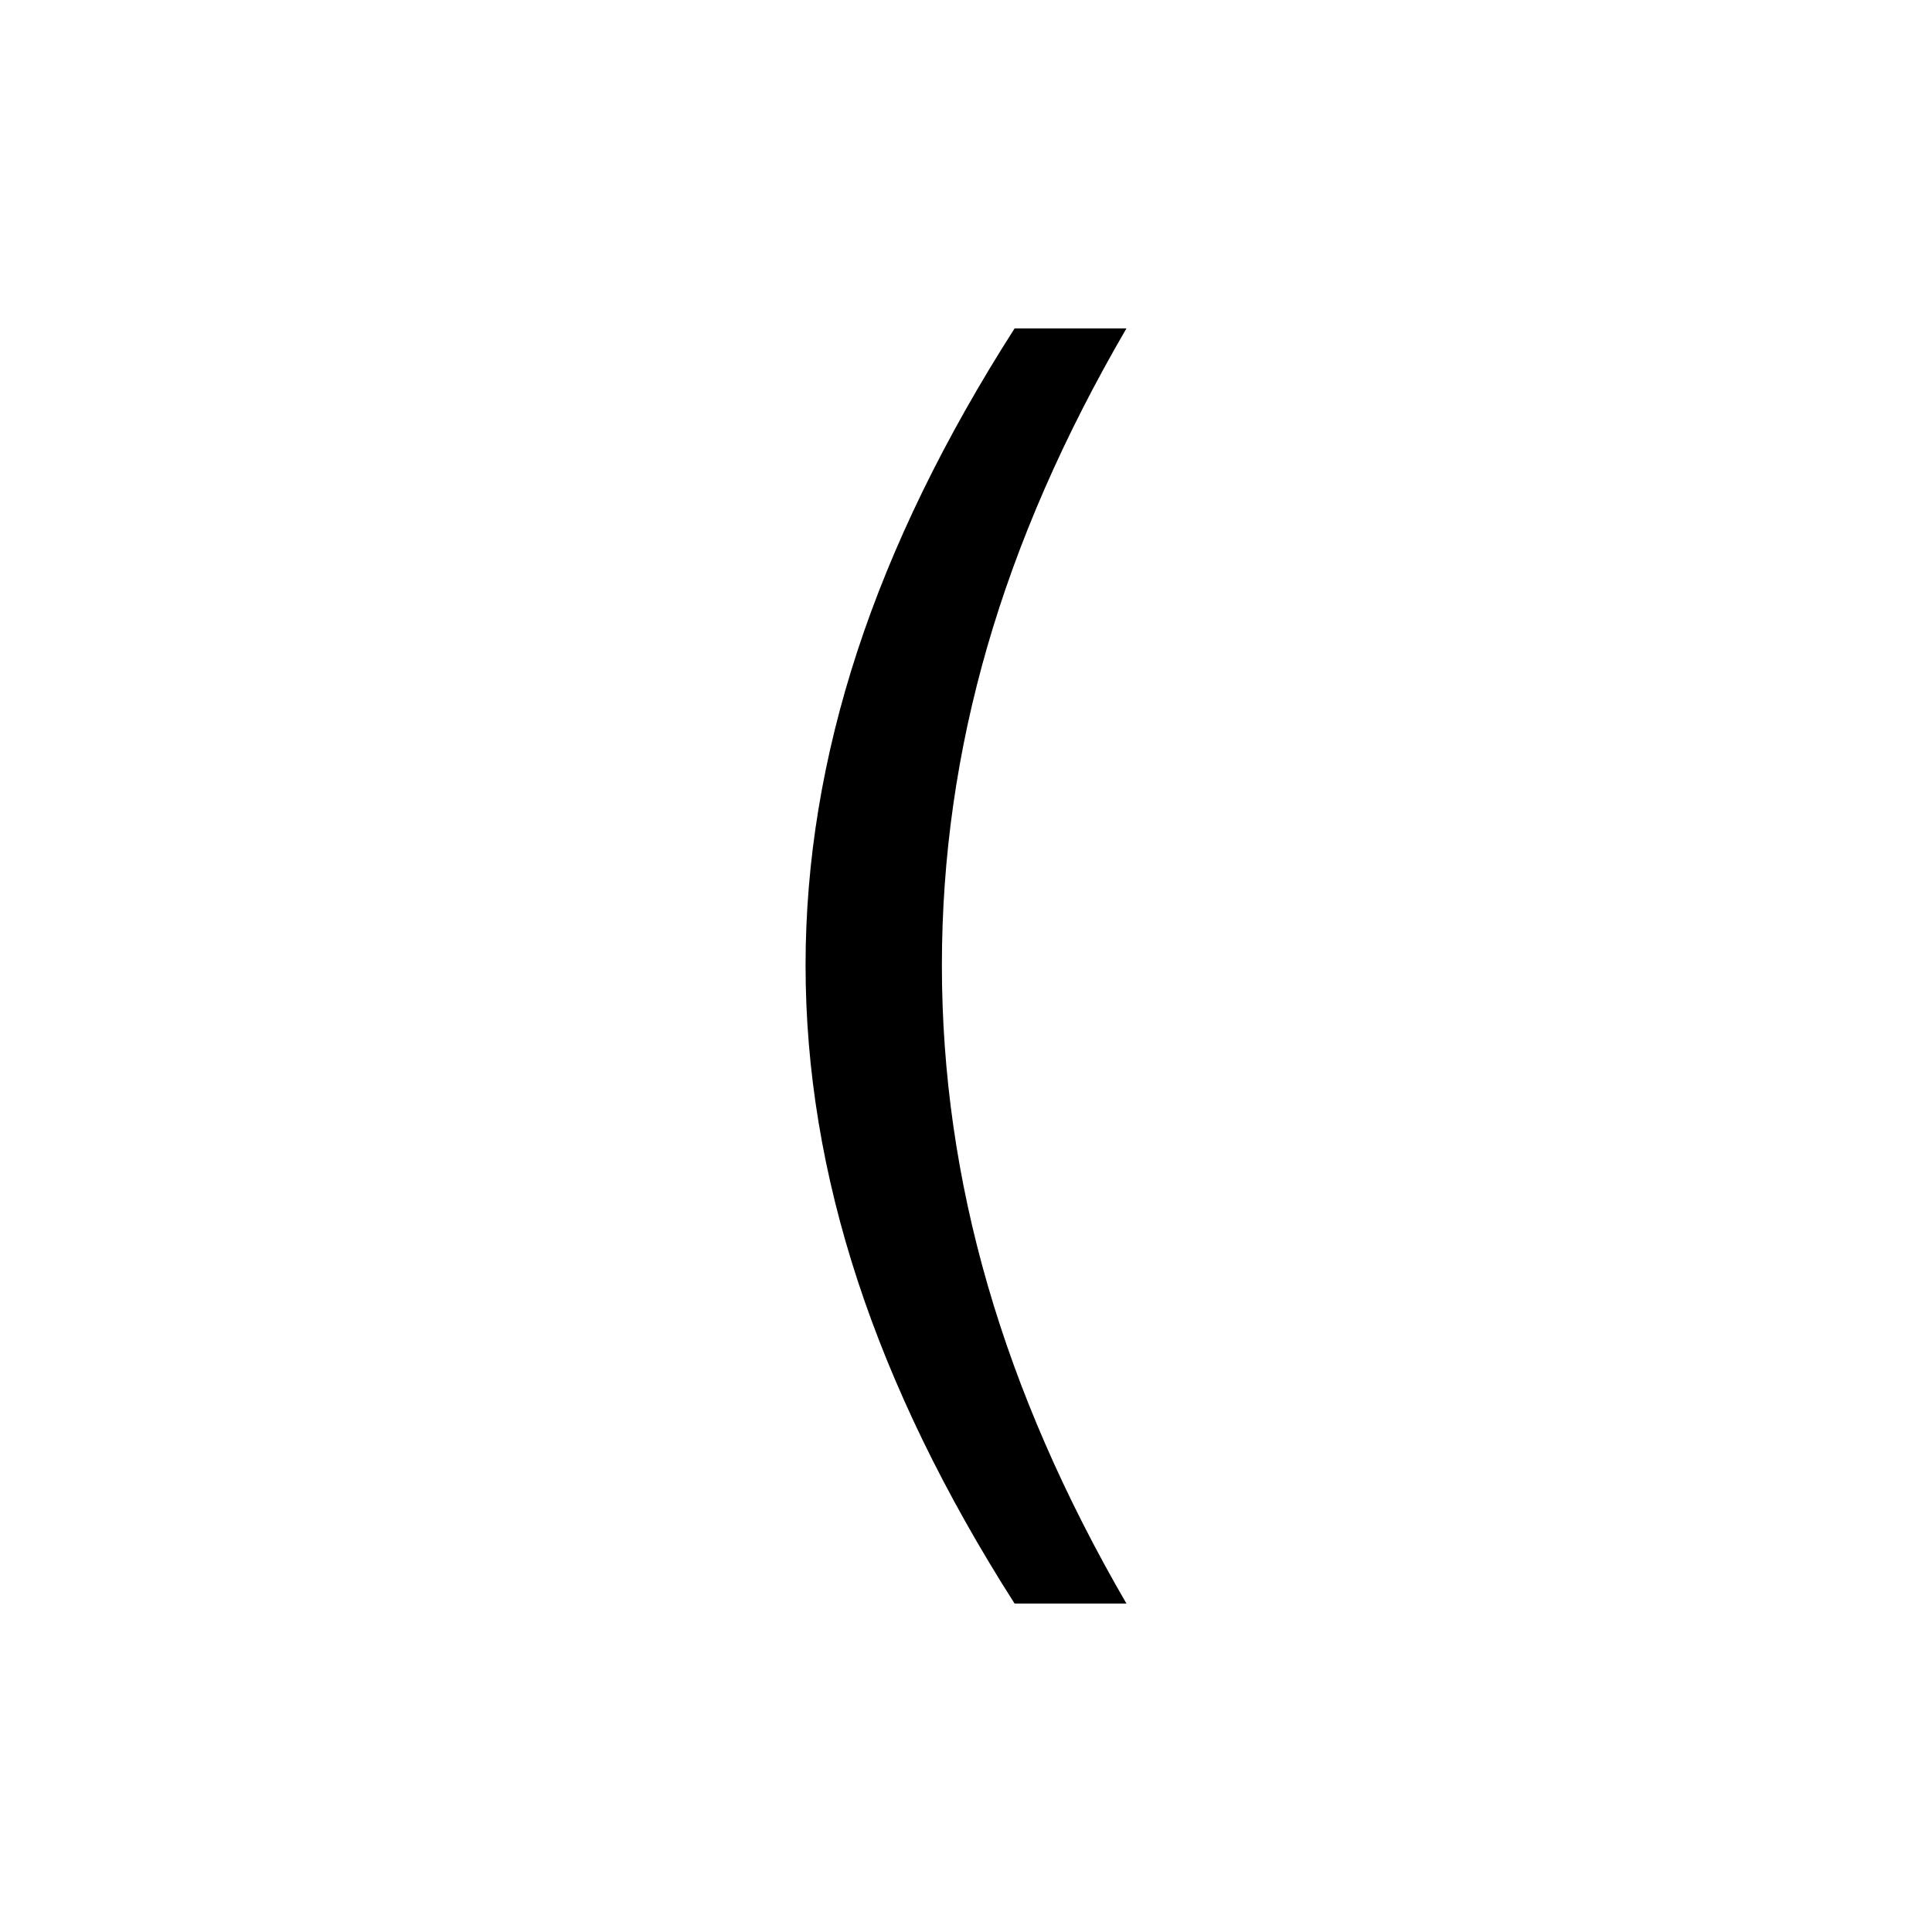
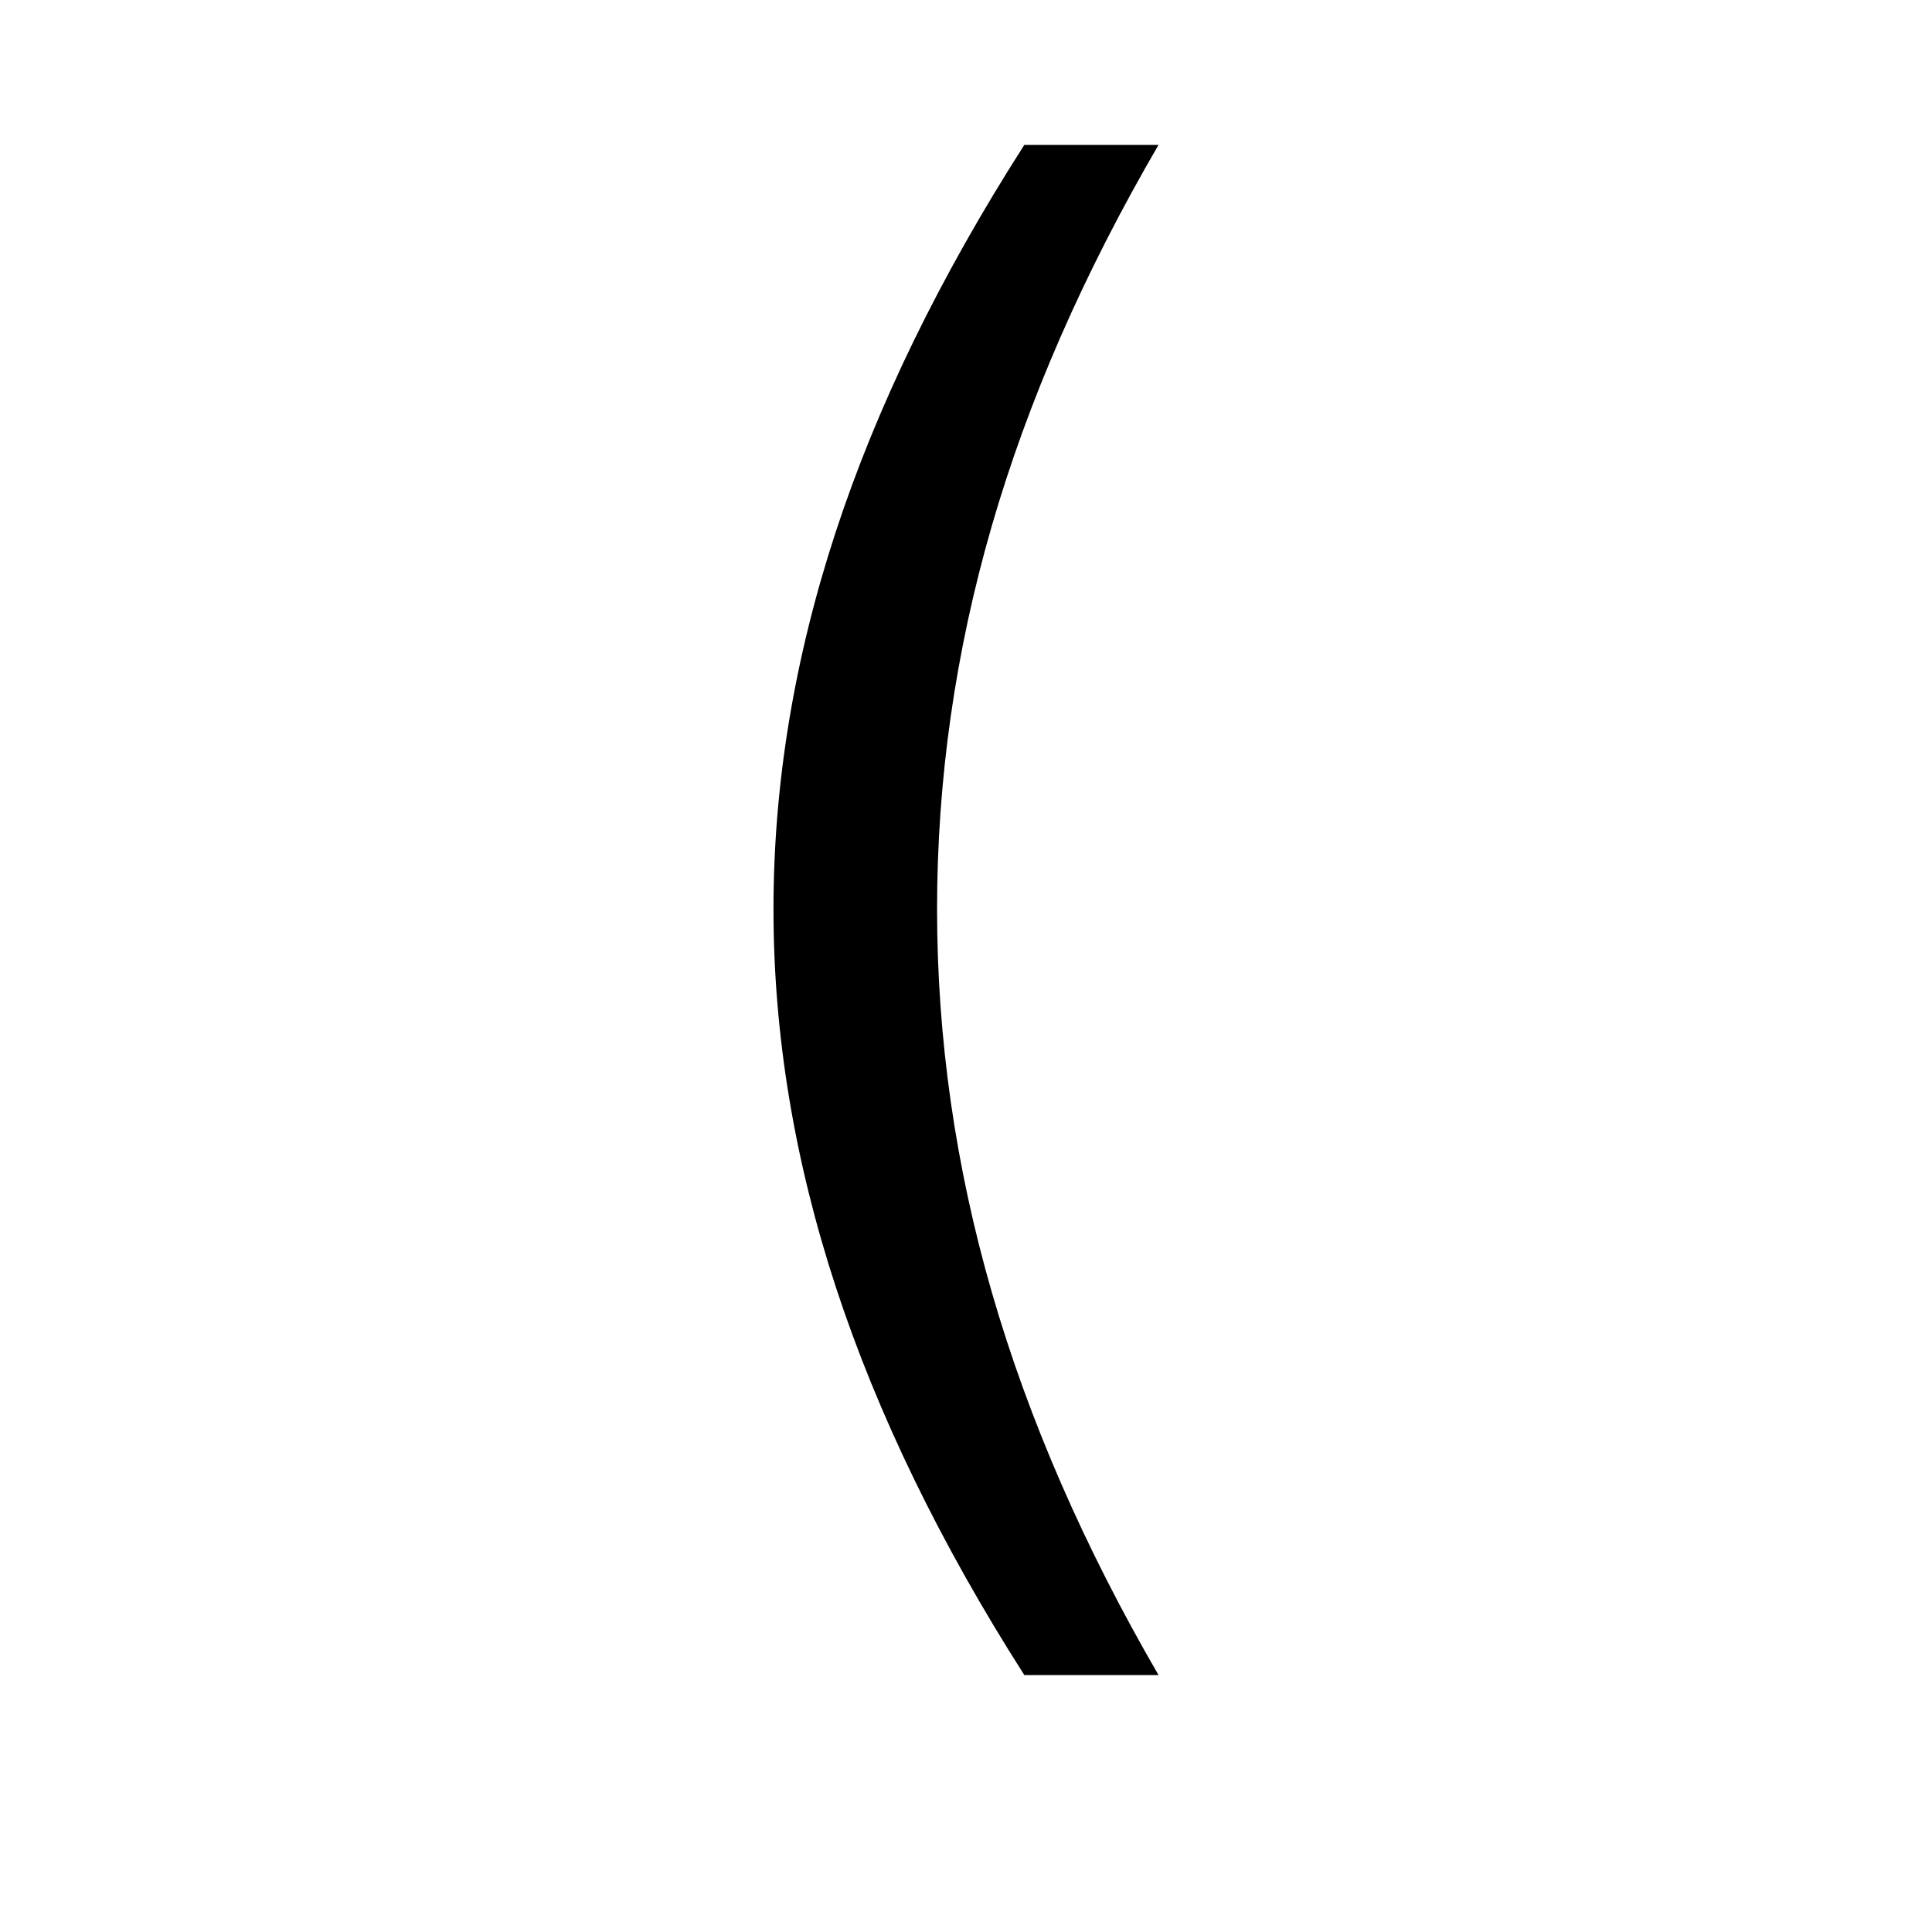
<svg xmlns="http://www.w3.org/2000/svg" viewBox="0 0 100 100">
-   <path d="M58.304 17.0Q53.456 25.322 51.104 33.464Q48.752 41.605 48.752 49.964Q48.752 58.322 51.122 66.518Q53.492 74.714 58.304 83.0H52.515Q47.087 74.497 44.391 66.283Q41.696 58.069 41.696 49.964Q41.696 41.895 44.373 33.717Q47.051 25.539 52.515 17.0Z" fill="#000" fill-rule="nonzero" />
+   <g transform="translate(-10.00,-12.90) scale(1.2)">
+     <path d="M58.304 17.0Q53.456 25.322 51.104 33.464Q48.752 41.605 48.752 49.964Q48.752 58.322 51.122 66.518Q53.492 74.714 58.304 83.0H52.515Q47.087 74.497 44.391 66.283Q41.696 58.069 41.696 49.964Q41.696 41.895 44.373 33.717Q47.051 25.539 52.515 17.0Z" fill="#000" fill-rule="nonzero" />
+   </g>
</svg>
